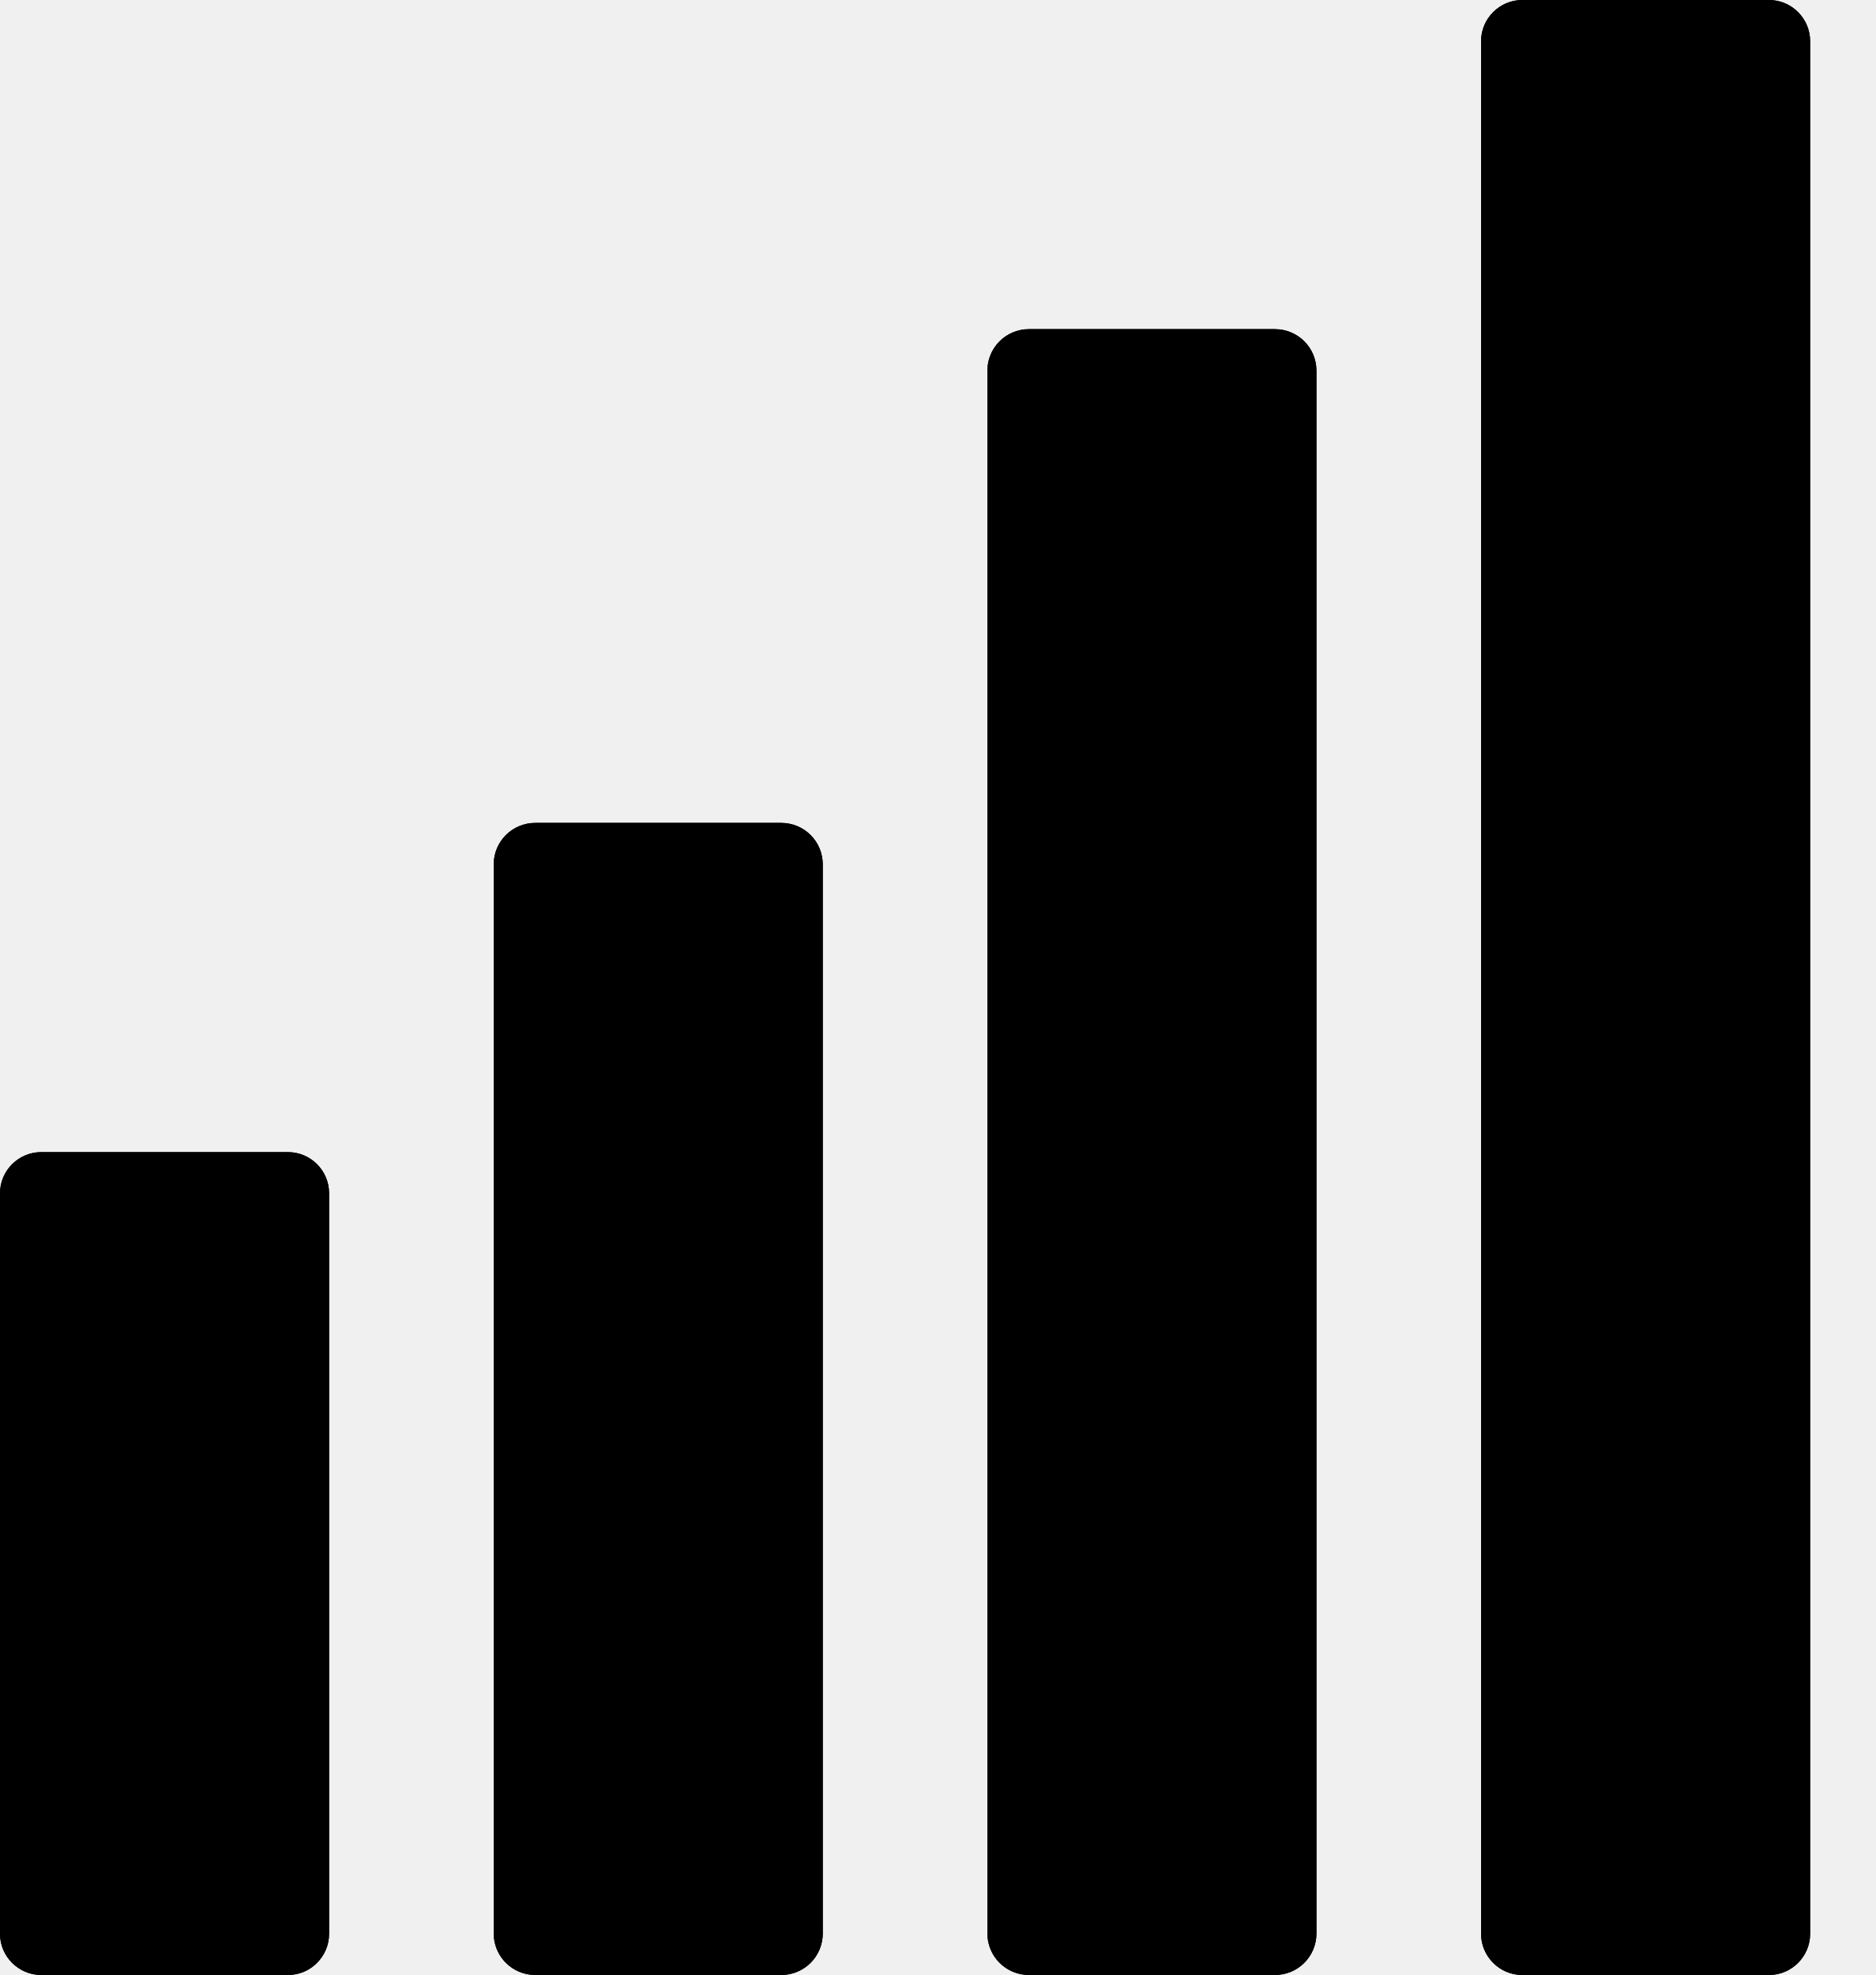
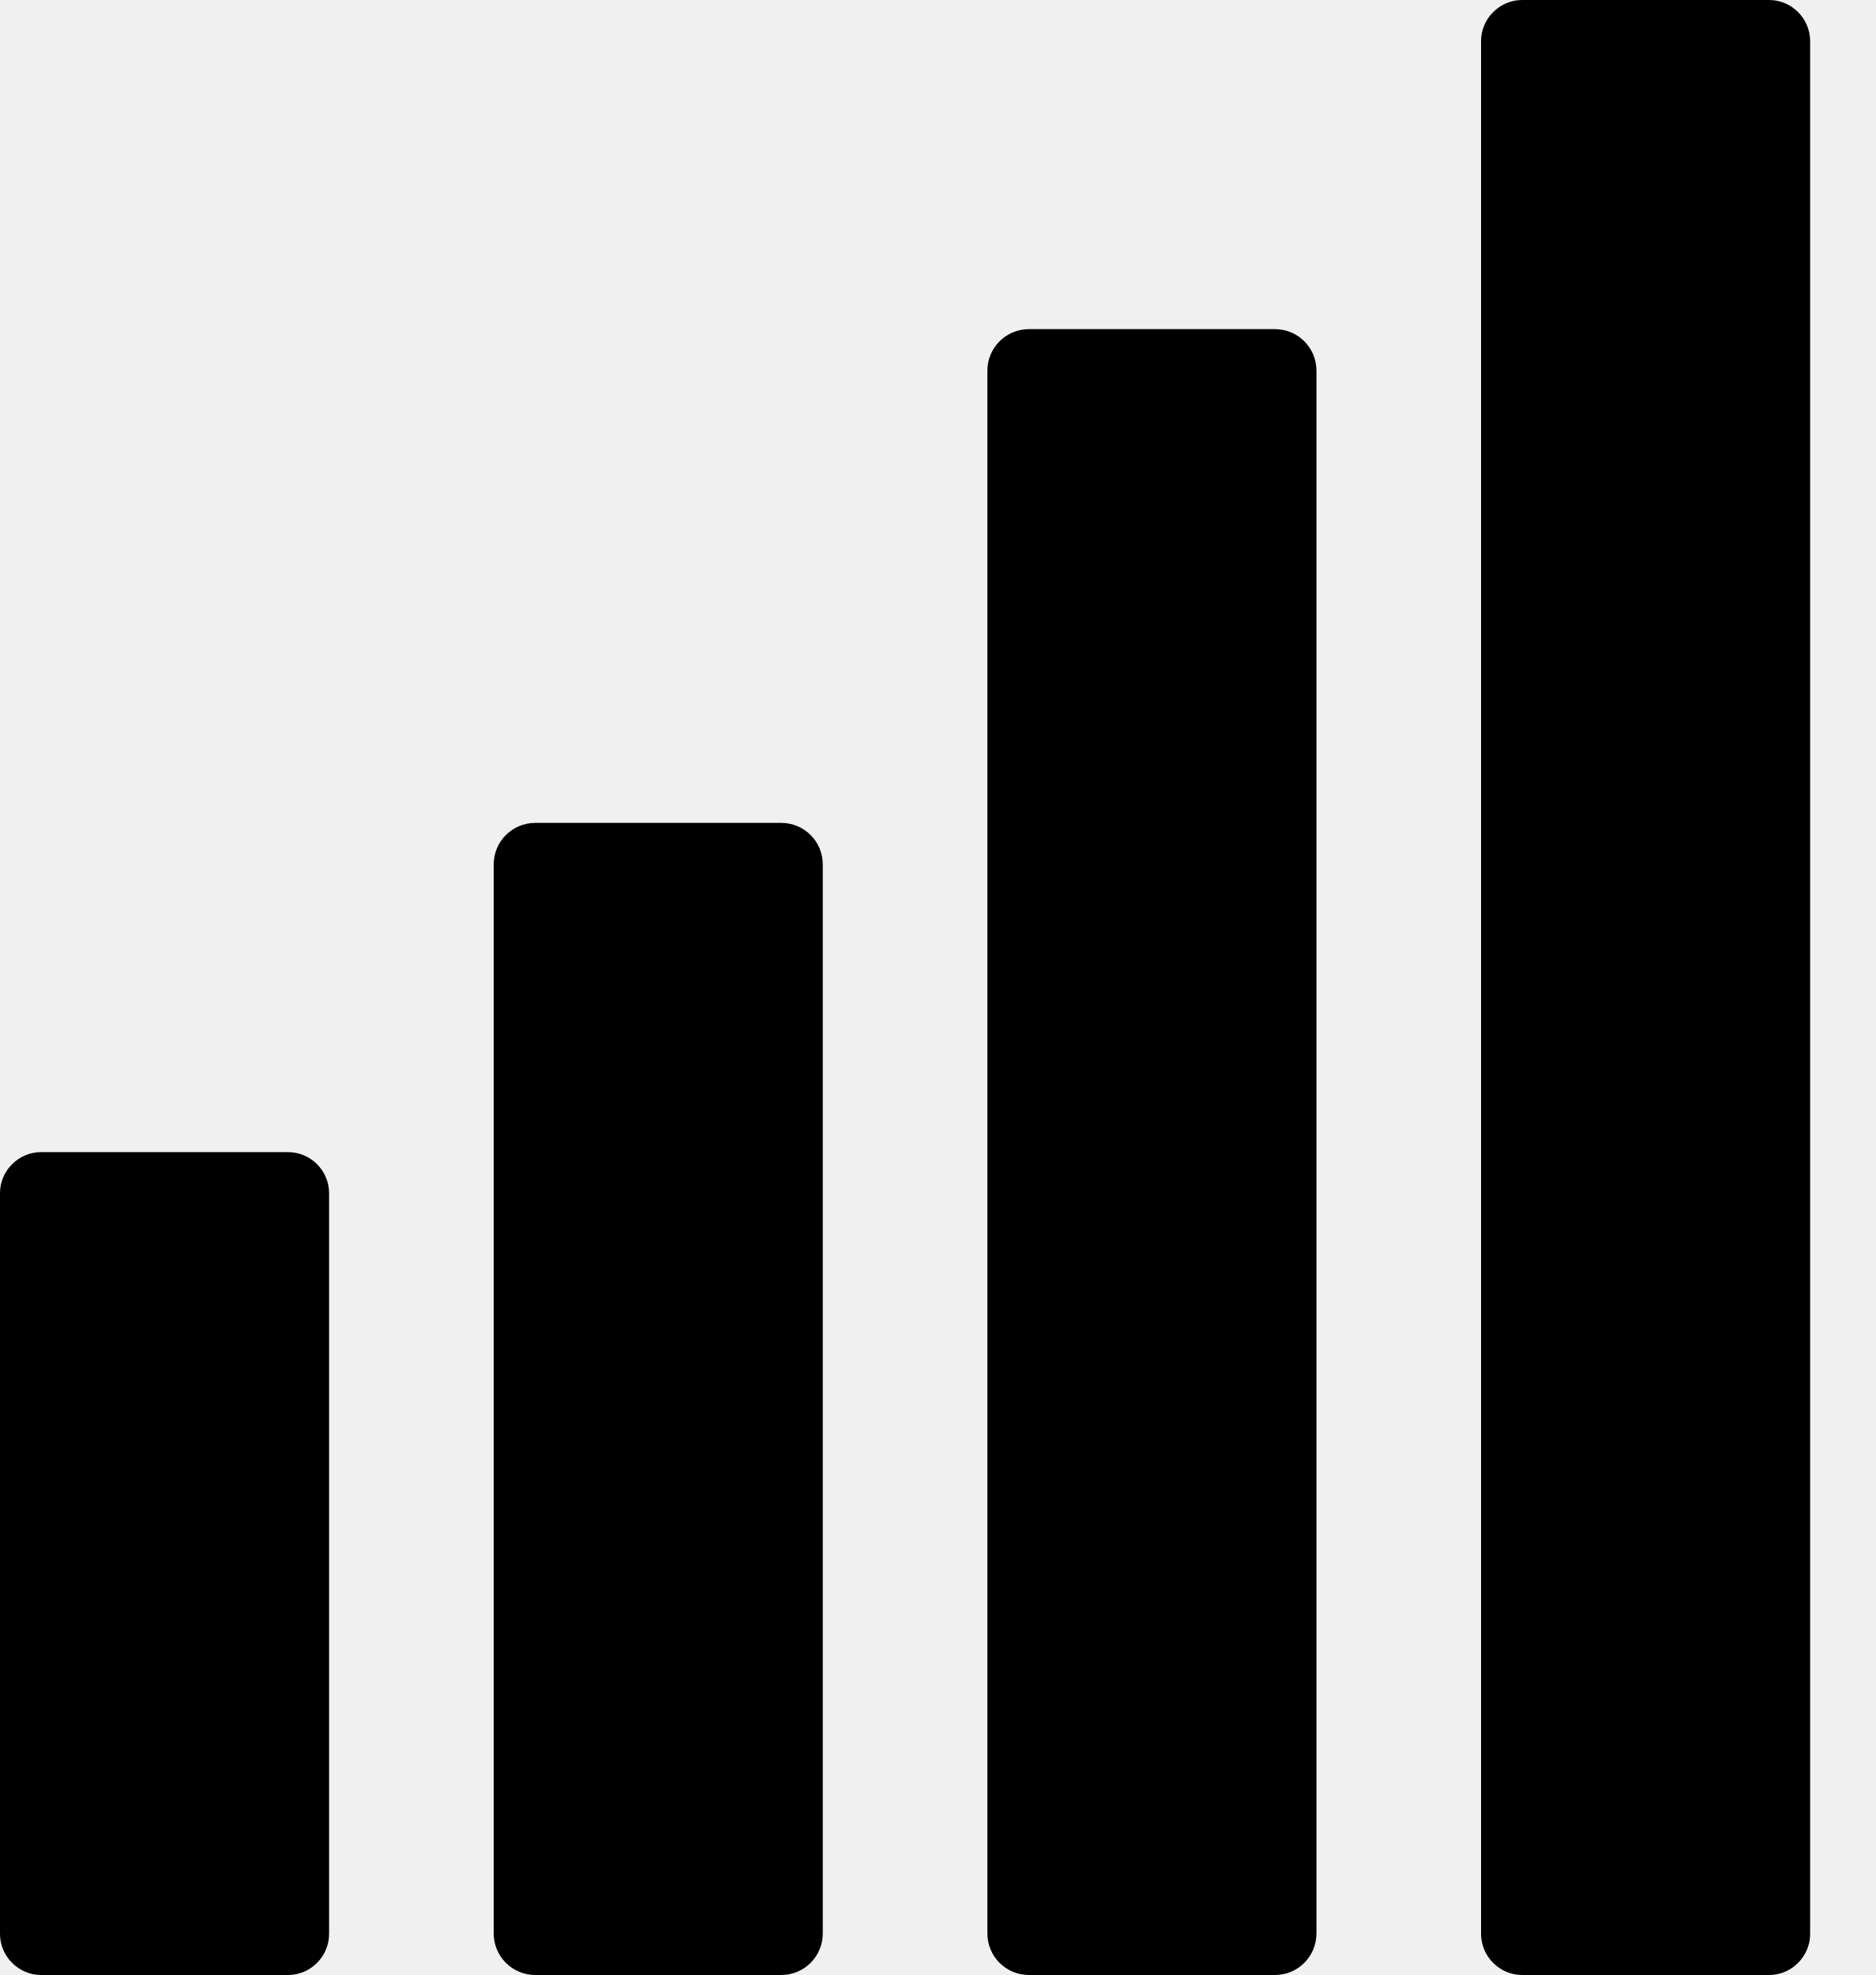
- <svg xmlns="http://www.w3.org/2000/svg" xmlns:xlink="http://www.w3.org/1999/xlink" width="19px" height="20px" viewBox="0 0 19 20" version="1.1">
-   <defs>
-     <path d="M15.417,20 L17.917,20 C18.146,20 18.333,19.812 18.333,19.583 L18.333,0.417 C18.333,0.188 18.146,0 17.917,0 L15.417,0 C15.188,0 15,0.188 15,0.417 L15,19.583 C15,19.812 15.188,20 15.417,20 Z M10,3.755 L10,19.578 C10,19.812 10.188,20 10.422,20 L12.911,20 C13.146,20 13.333,19.812 13.333,19.578 L13.333,3.755 C13.333,3.521 13.146,3.333 12.911,3.333 L10.422,3.333 C10.188,3.333 10,3.521 10,3.755 Z M5.422,20 L7.911,20 C8.146,20 8.333,19.812 8.333,19.578 L8.333,8.755 C8.333,8.521 8.146,8.333 7.911,8.333 L5.422,8.333 C5.188,8.333 5,8.521 5,8.755 L5,19.578 C5,19.812 5.188,20 5.422,20 Z M0.417,20 L2.917,20 C3.146,20 3.333,19.812 3.333,19.583 L3.333,12.083 C3.333,11.854 3.146,11.667 2.917,11.667 L0.417,11.667 C0.188,11.667 0,11.854 0,12.083 L0,19.583 C0,19.812 0.188,20 0.417,20 Z" id="path-1" />
-   </defs>
-   <g id="00-Стиль-и-компоненты" stroke="none" stroke-width="1" fill="none" fill-rule="evenodd">
-     <g id="Иконки,-контролы" transform="translate(-1132, -65)">
-       <g id="ico/top" transform="translate(1132, 65)">
-         <mask id="mask-2" fill="white">
-           <use xlink:href="#path-1" />
-         </mask>
-         <use id="Shape" fill="#000000" fill-rule="nonzero" xlink:href="#path-1" />
-         <g id="colors/pure-black" mask="url(#mask-2)">
-           <g transform="translate(-3, -2)">
-             <rect id="Background" fill="none" x="0" y="0" width="24" height="24" />
-             <rect id="Black-Color-Copy-9" fill="#000000" fill-rule="evenodd" x="0" y="0" width="24" height="24" />
-           </g>
-         </g>
-       </g>
-     </g>
-   </g>
+ <svg xmlns="http://www.w3.org/2000/svg" width="19px" height="20px" viewBox="0 0 19 20" version="1.1">
+   <path d="M15.417,20 L17.917,20 C18.146,20 18.333,19.812 18.333,19.583 L18.333,0.417 C18.333,0.188 18.146,0 17.917,0 L15.417,0 C15.188,0 15,0.188 15,0.417 L15,19.583 C15,19.812 15.188,20 15.417,20 Z M10,3.755 L10,19.578 C10,19.812 10.188,20 10.422,20 L12.911,20 C13.146,20 13.333,19.812 13.333,19.578 L13.333,3.755 C13.333,3.521 13.146,3.333 12.911,3.333 L10.422,3.333 C10.188,3.333 10,3.521 10,3.755 Z M5.422,20 L7.911,20 C8.146,20 8.333,19.812 8.333,19.578 L8.333,8.755 C8.333,8.521 8.146,8.333 7.911,8.333 L5.422,8.333 C5.188,8.333 5,8.521 5,8.755 L5,19.578 C5,19.812 5.188,20 5.422,20 Z M0.417,20 L2.917,20 C3.146,20 3.333,19.812 3.333,19.583 L3.333,12.083 C3.333,11.854 3.146,11.667 2.917,11.667 L0.417,11.667 C0.188,11.667 0,11.854 0,12.083 L0,19.583 C0,19.812 0.188,20 0.417,20 Z" id="path-1" />
</svg>
